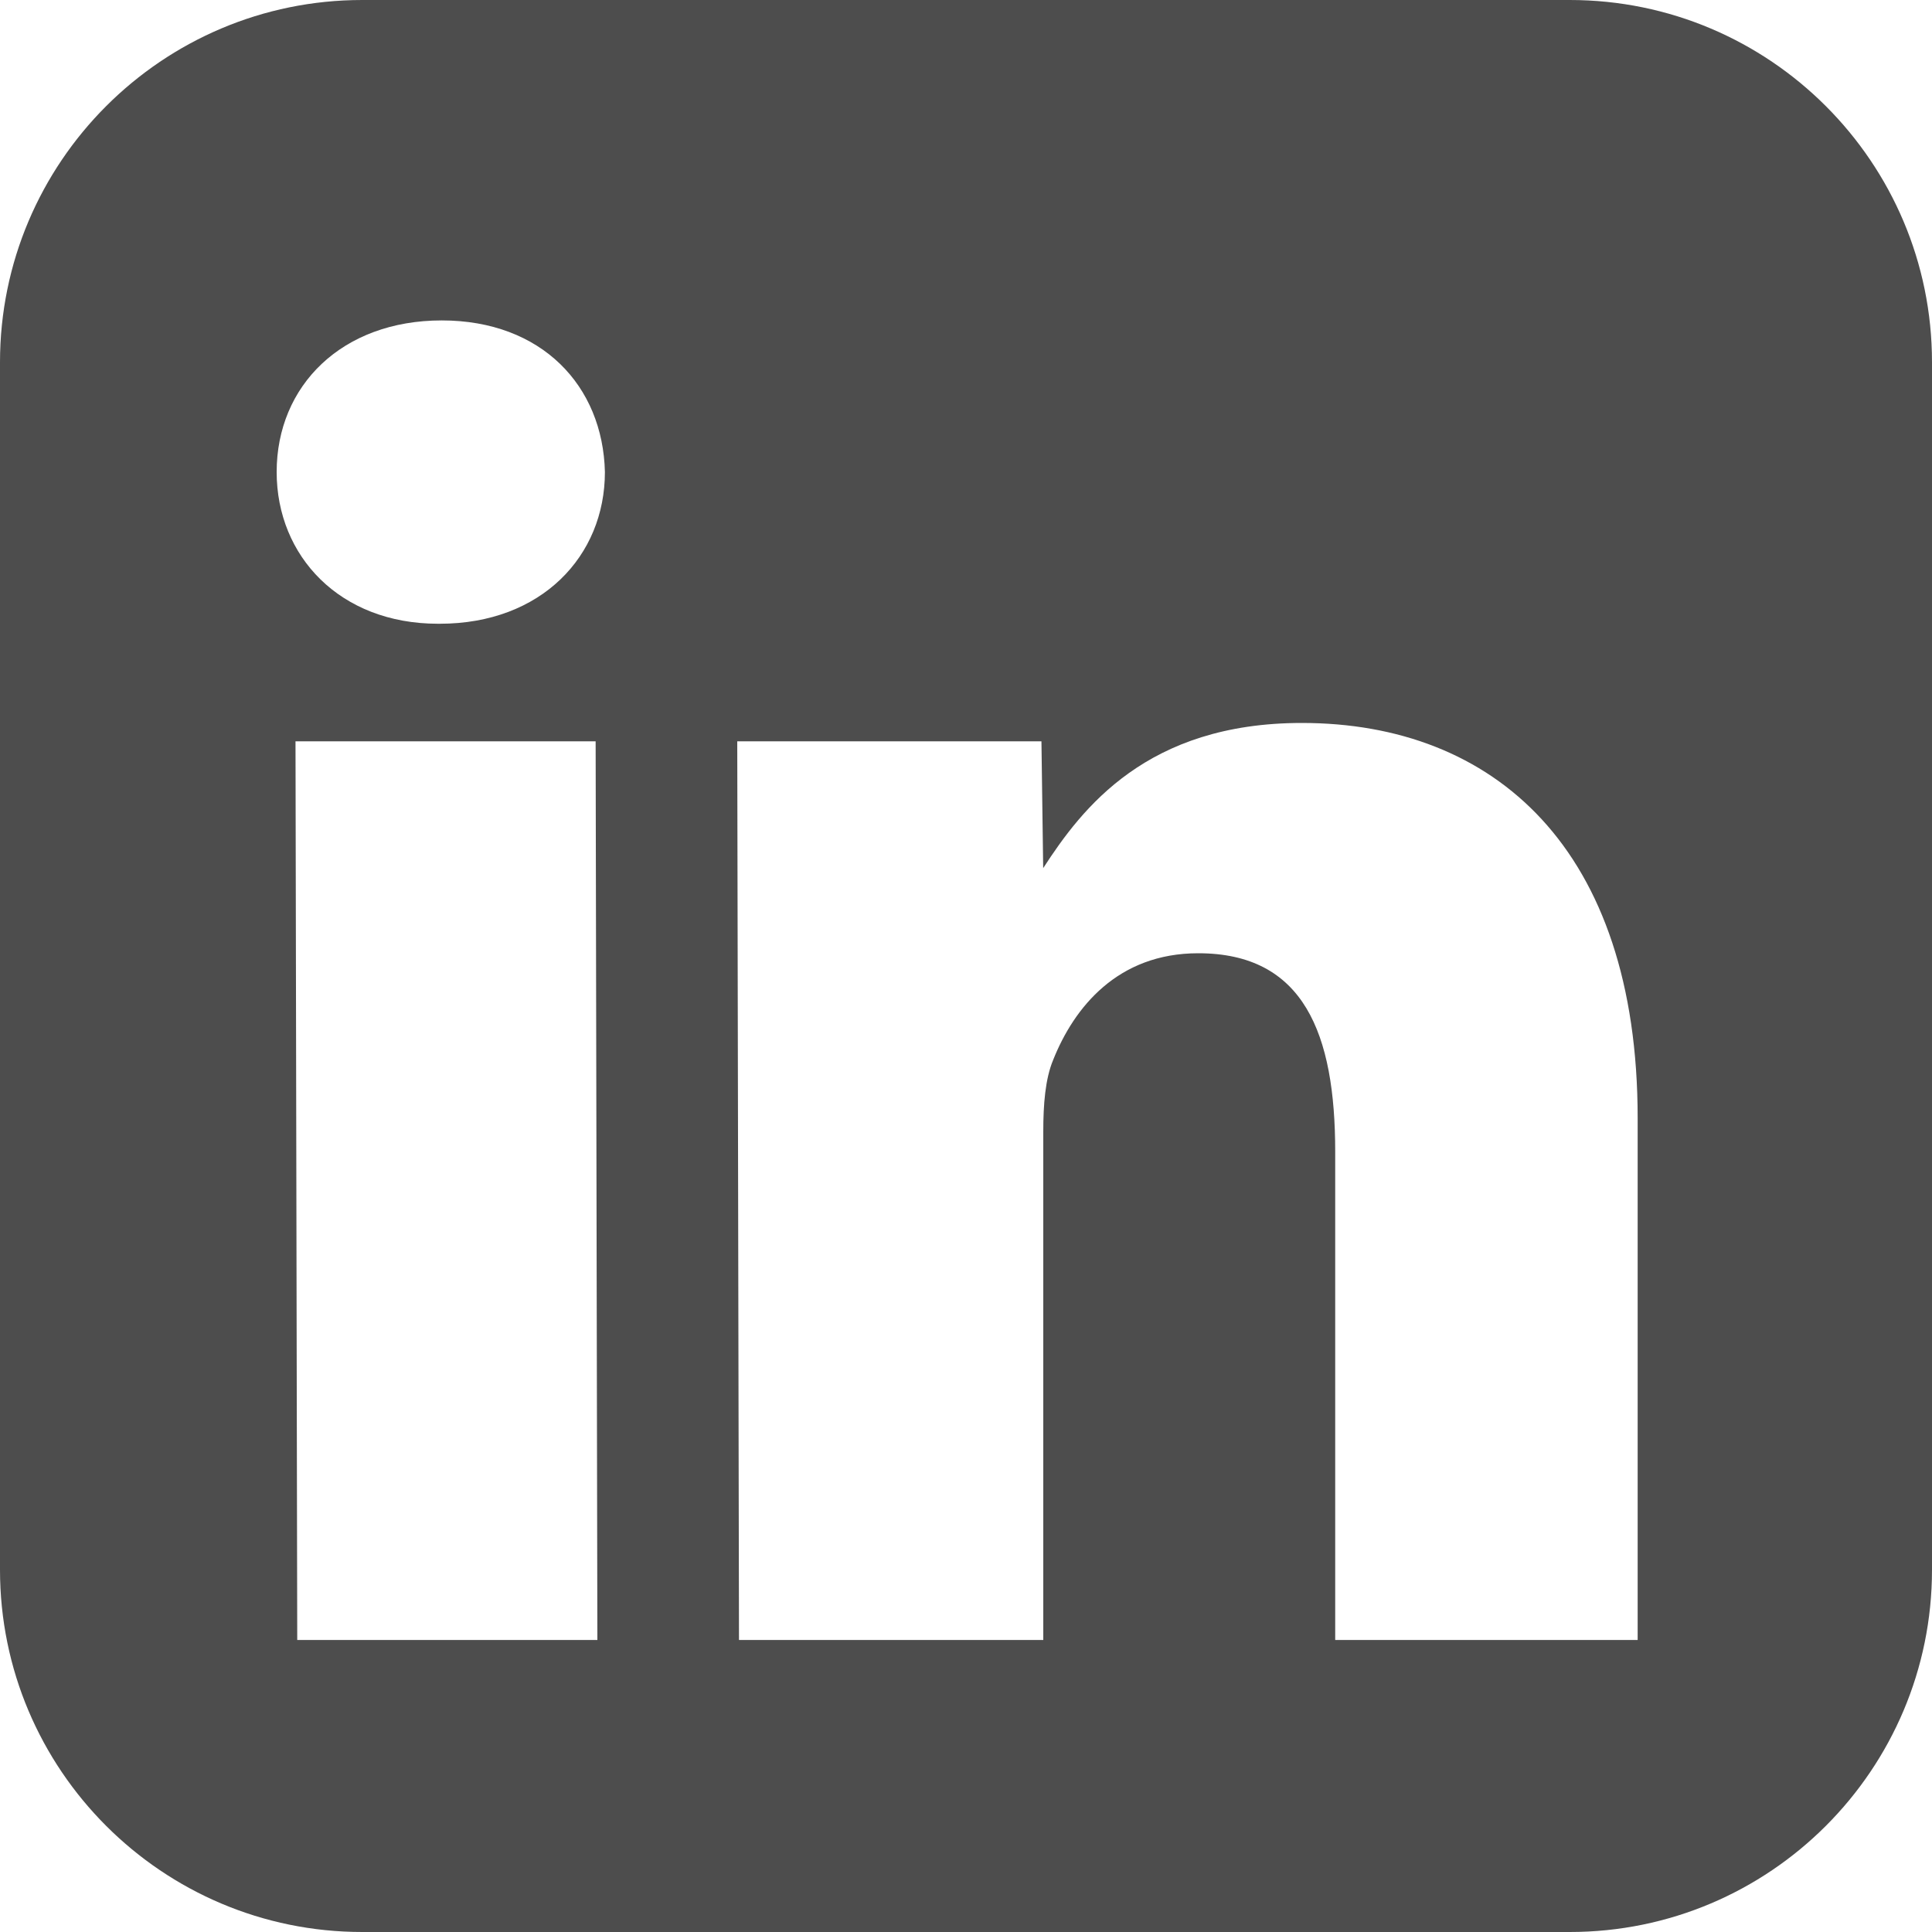
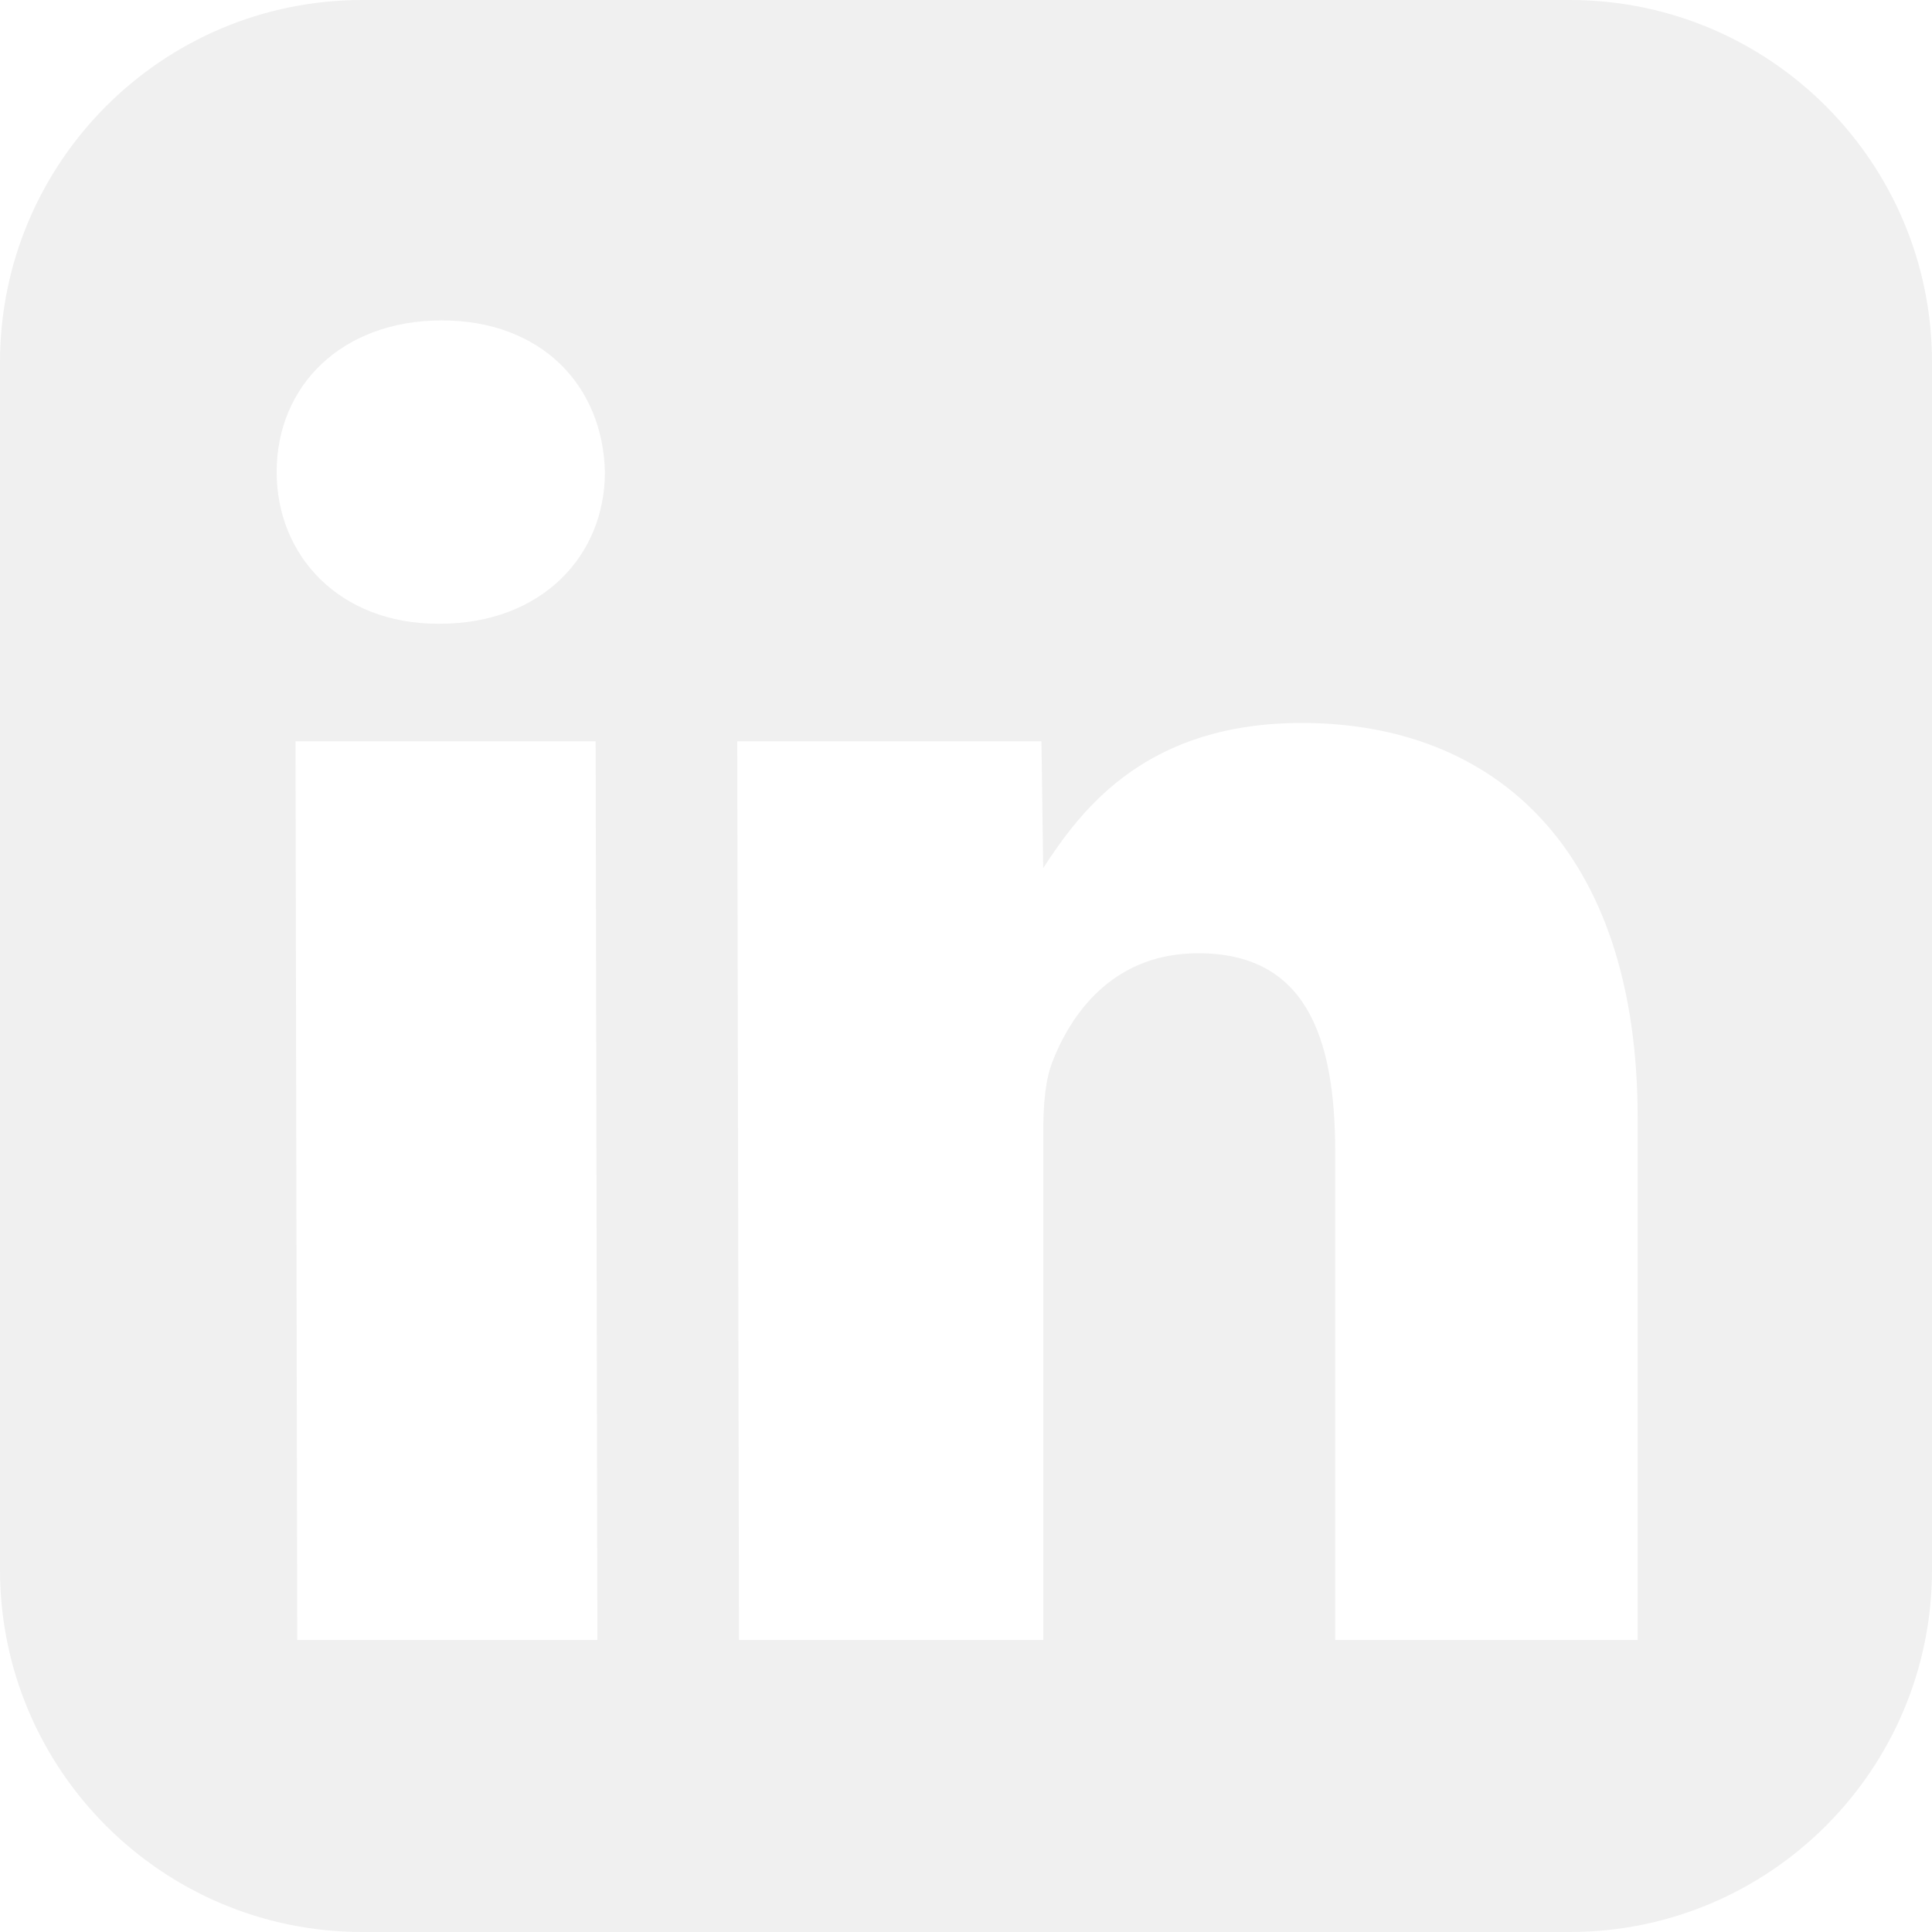
<svg xmlns="http://www.w3.org/2000/svg" width="100%" height="100%" viewBox="0 0 20 20" fill="none">
-   <path fill-rule="evenodd" clip-rule="evenodd" d="M3.75 0h12.5C18.32 0 20 1.68 20 3.75v12.5c0 2.07-1.68 3.75-3.75 3.75H3.75C1.68 20 0 18.32 0 16.25V3.75C0 1.68 1.68 0 3.75 0Zm-.673 16.977h3.107l-.018-9.303H3.059l.018 9.303Zm1.475-10.52h-.018c-1.016 0-1.67-.7-1.67-1.571 0-.893.675-1.569 1.709-1.569s1.668.676 1.689 1.569c0 .871-.658 1.571-1.71 1.571Zm9.27 10.52h3.131v-5.403c0-2.791-1.487-4.09-3.476-4.09-1.605 0-2.275.881-2.678 1.503l-.018-1.313H7.632l.018 9.303h3.15V11.71c0-.274.02-.541.102-.737.216-.543.667-1.105 1.502-1.105 1.094 0 1.418.832 1.418 2.055v5.054Z" fill="#4d4d4d" />
+   <path fill-rule="evenodd" clip-rule="evenodd" d="M3.75 0h12.5C18.32 0 20 1.68 20 3.75v12.5c0 2.07-1.68 3.75-3.75 3.75H3.75C1.68 20 0 18.32 0 16.25V3.75C0 1.68 1.68 0 3.75 0Zm-.673 16.977h3.107l-.018-9.303H3.059l.018 9.303Zm1.475-10.52h-.018c-1.016 0-1.67-.7-1.67-1.571 0-.893.675-1.569 1.709-1.569s1.668.676 1.689 1.569c0 .871-.658 1.571-1.71 1.571Zm9.27 10.52h3.131v-5.403c0-2.791-1.487-4.09-3.476-4.09-1.605 0-2.275.881-2.678 1.503l-.018-1.313H7.632l.018 9.303h3.15V11.71c0-.274.02-.541.102-.737.216-.543.667-1.105 1.502-1.105 1.094 0 1.418.832 1.418 2.055v5.054Z" fill="#F0F0F0" />
</svg>
